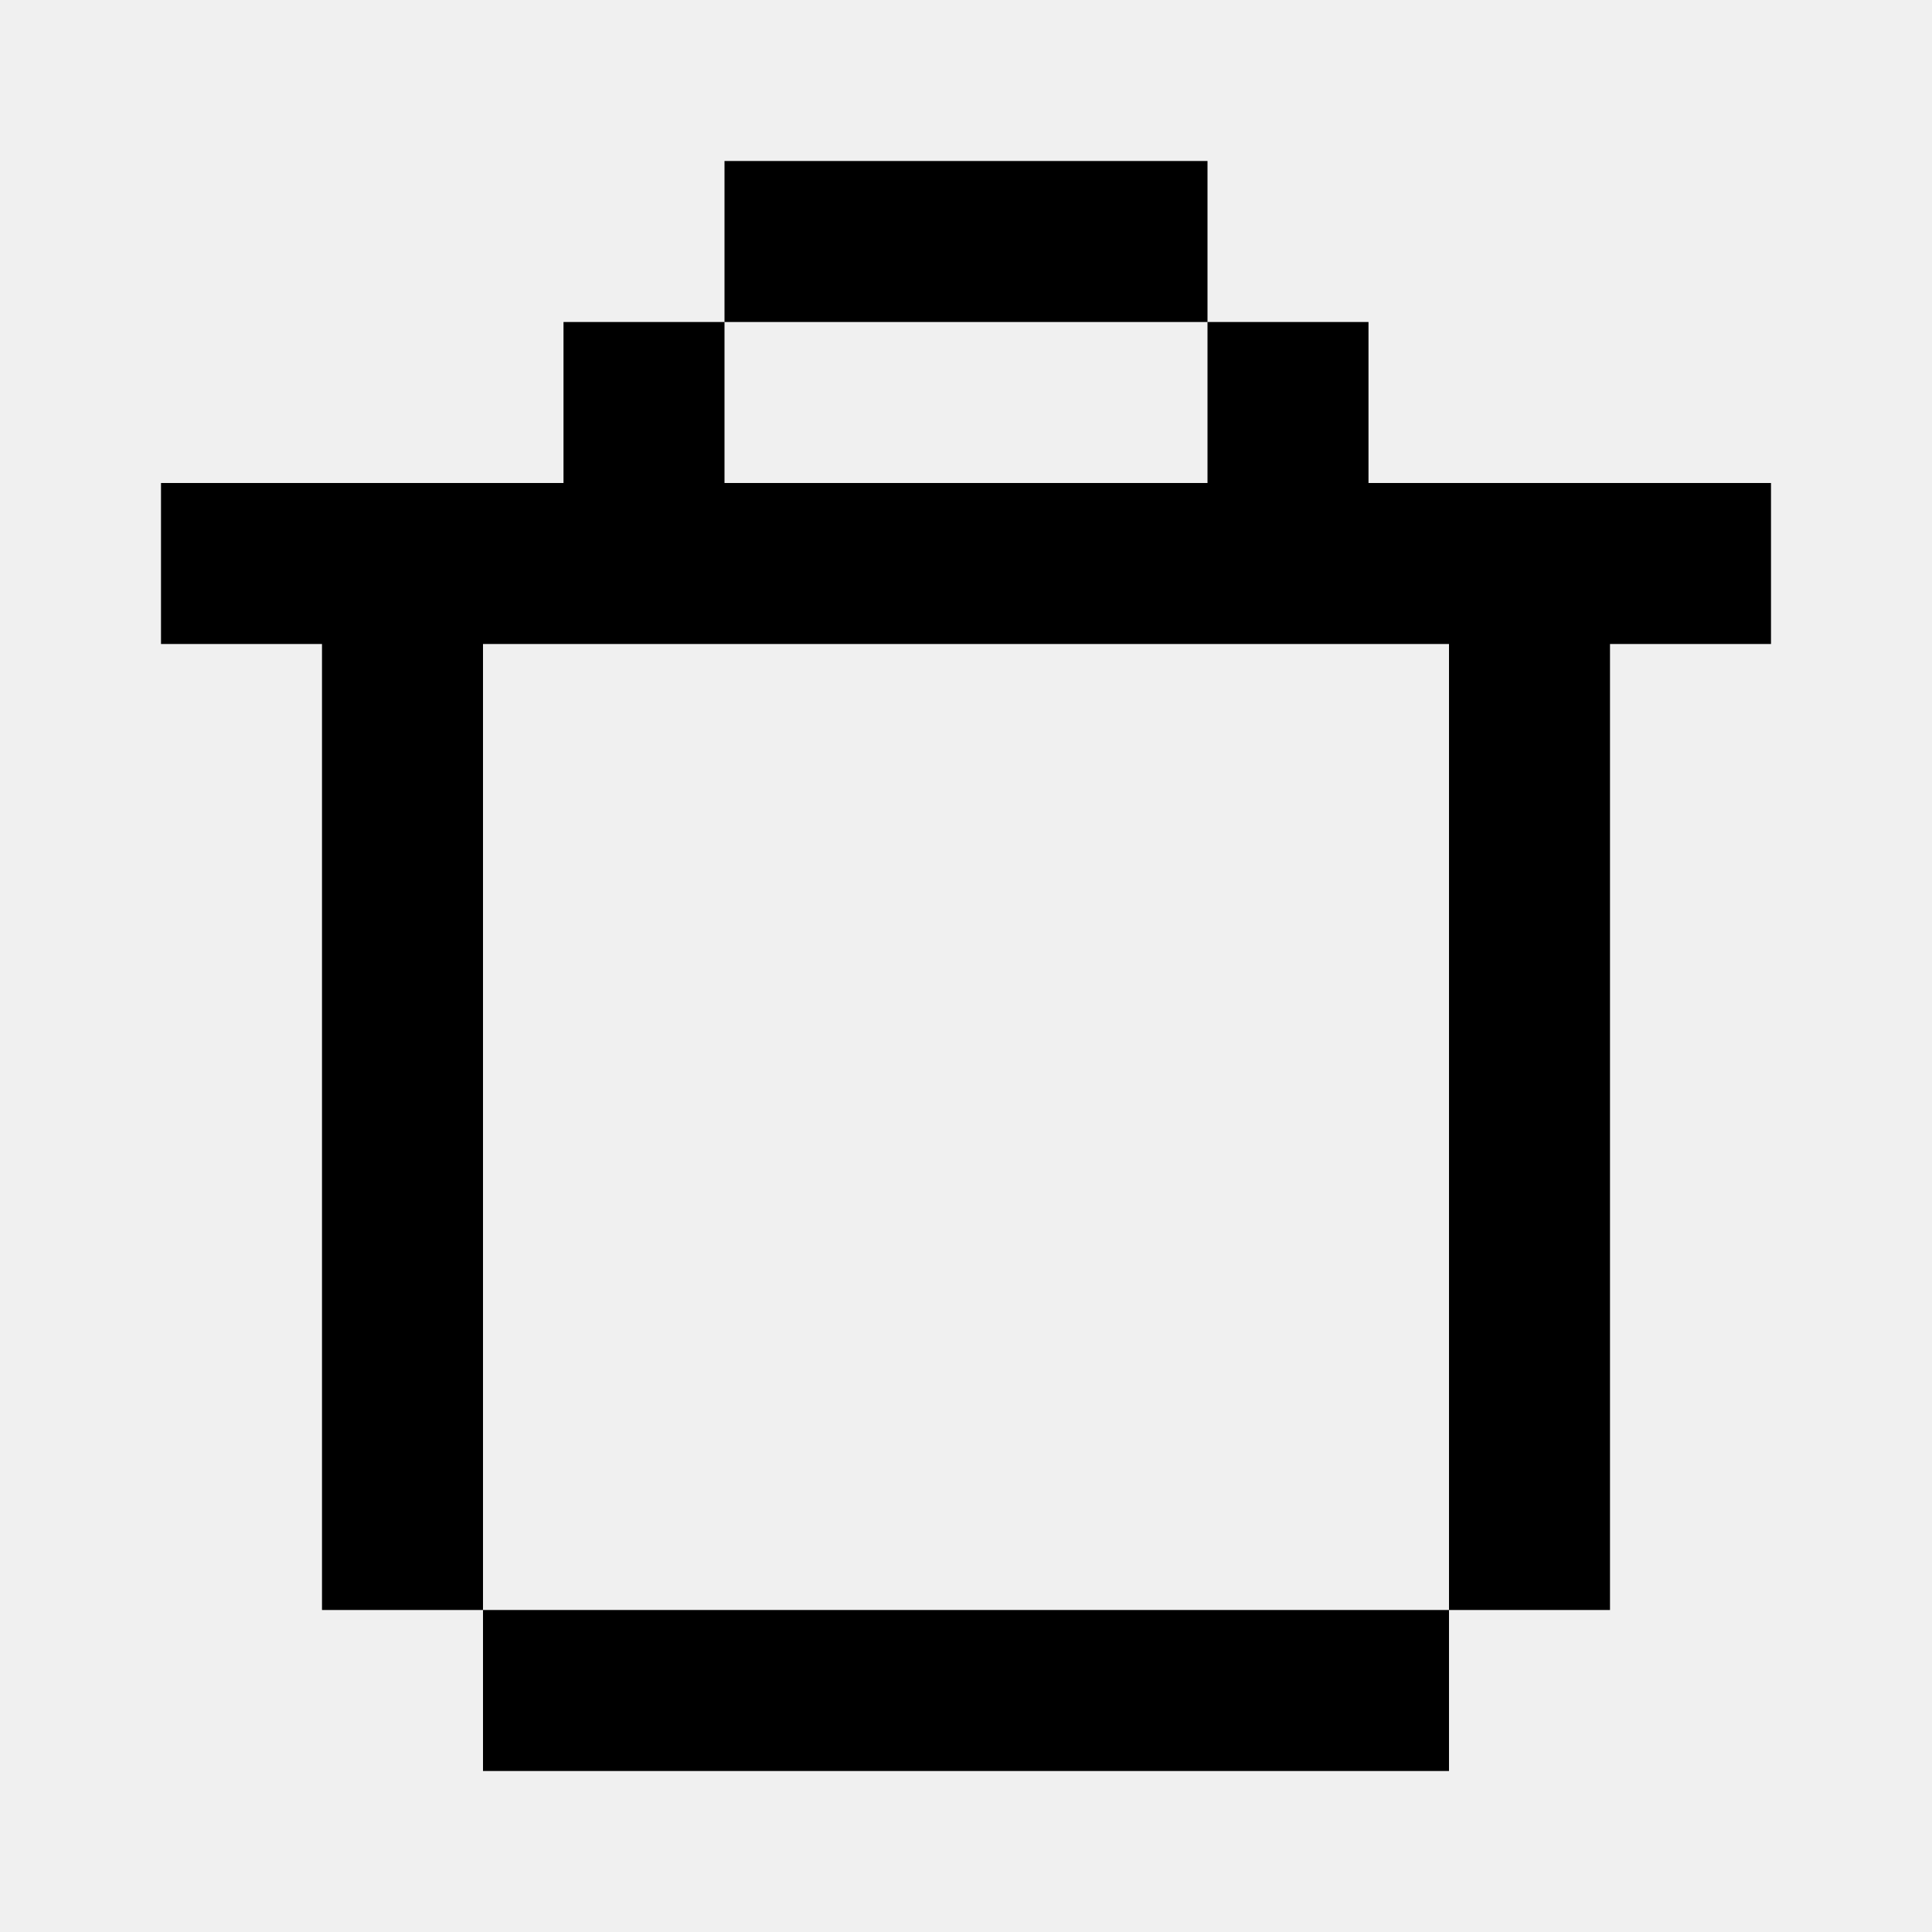
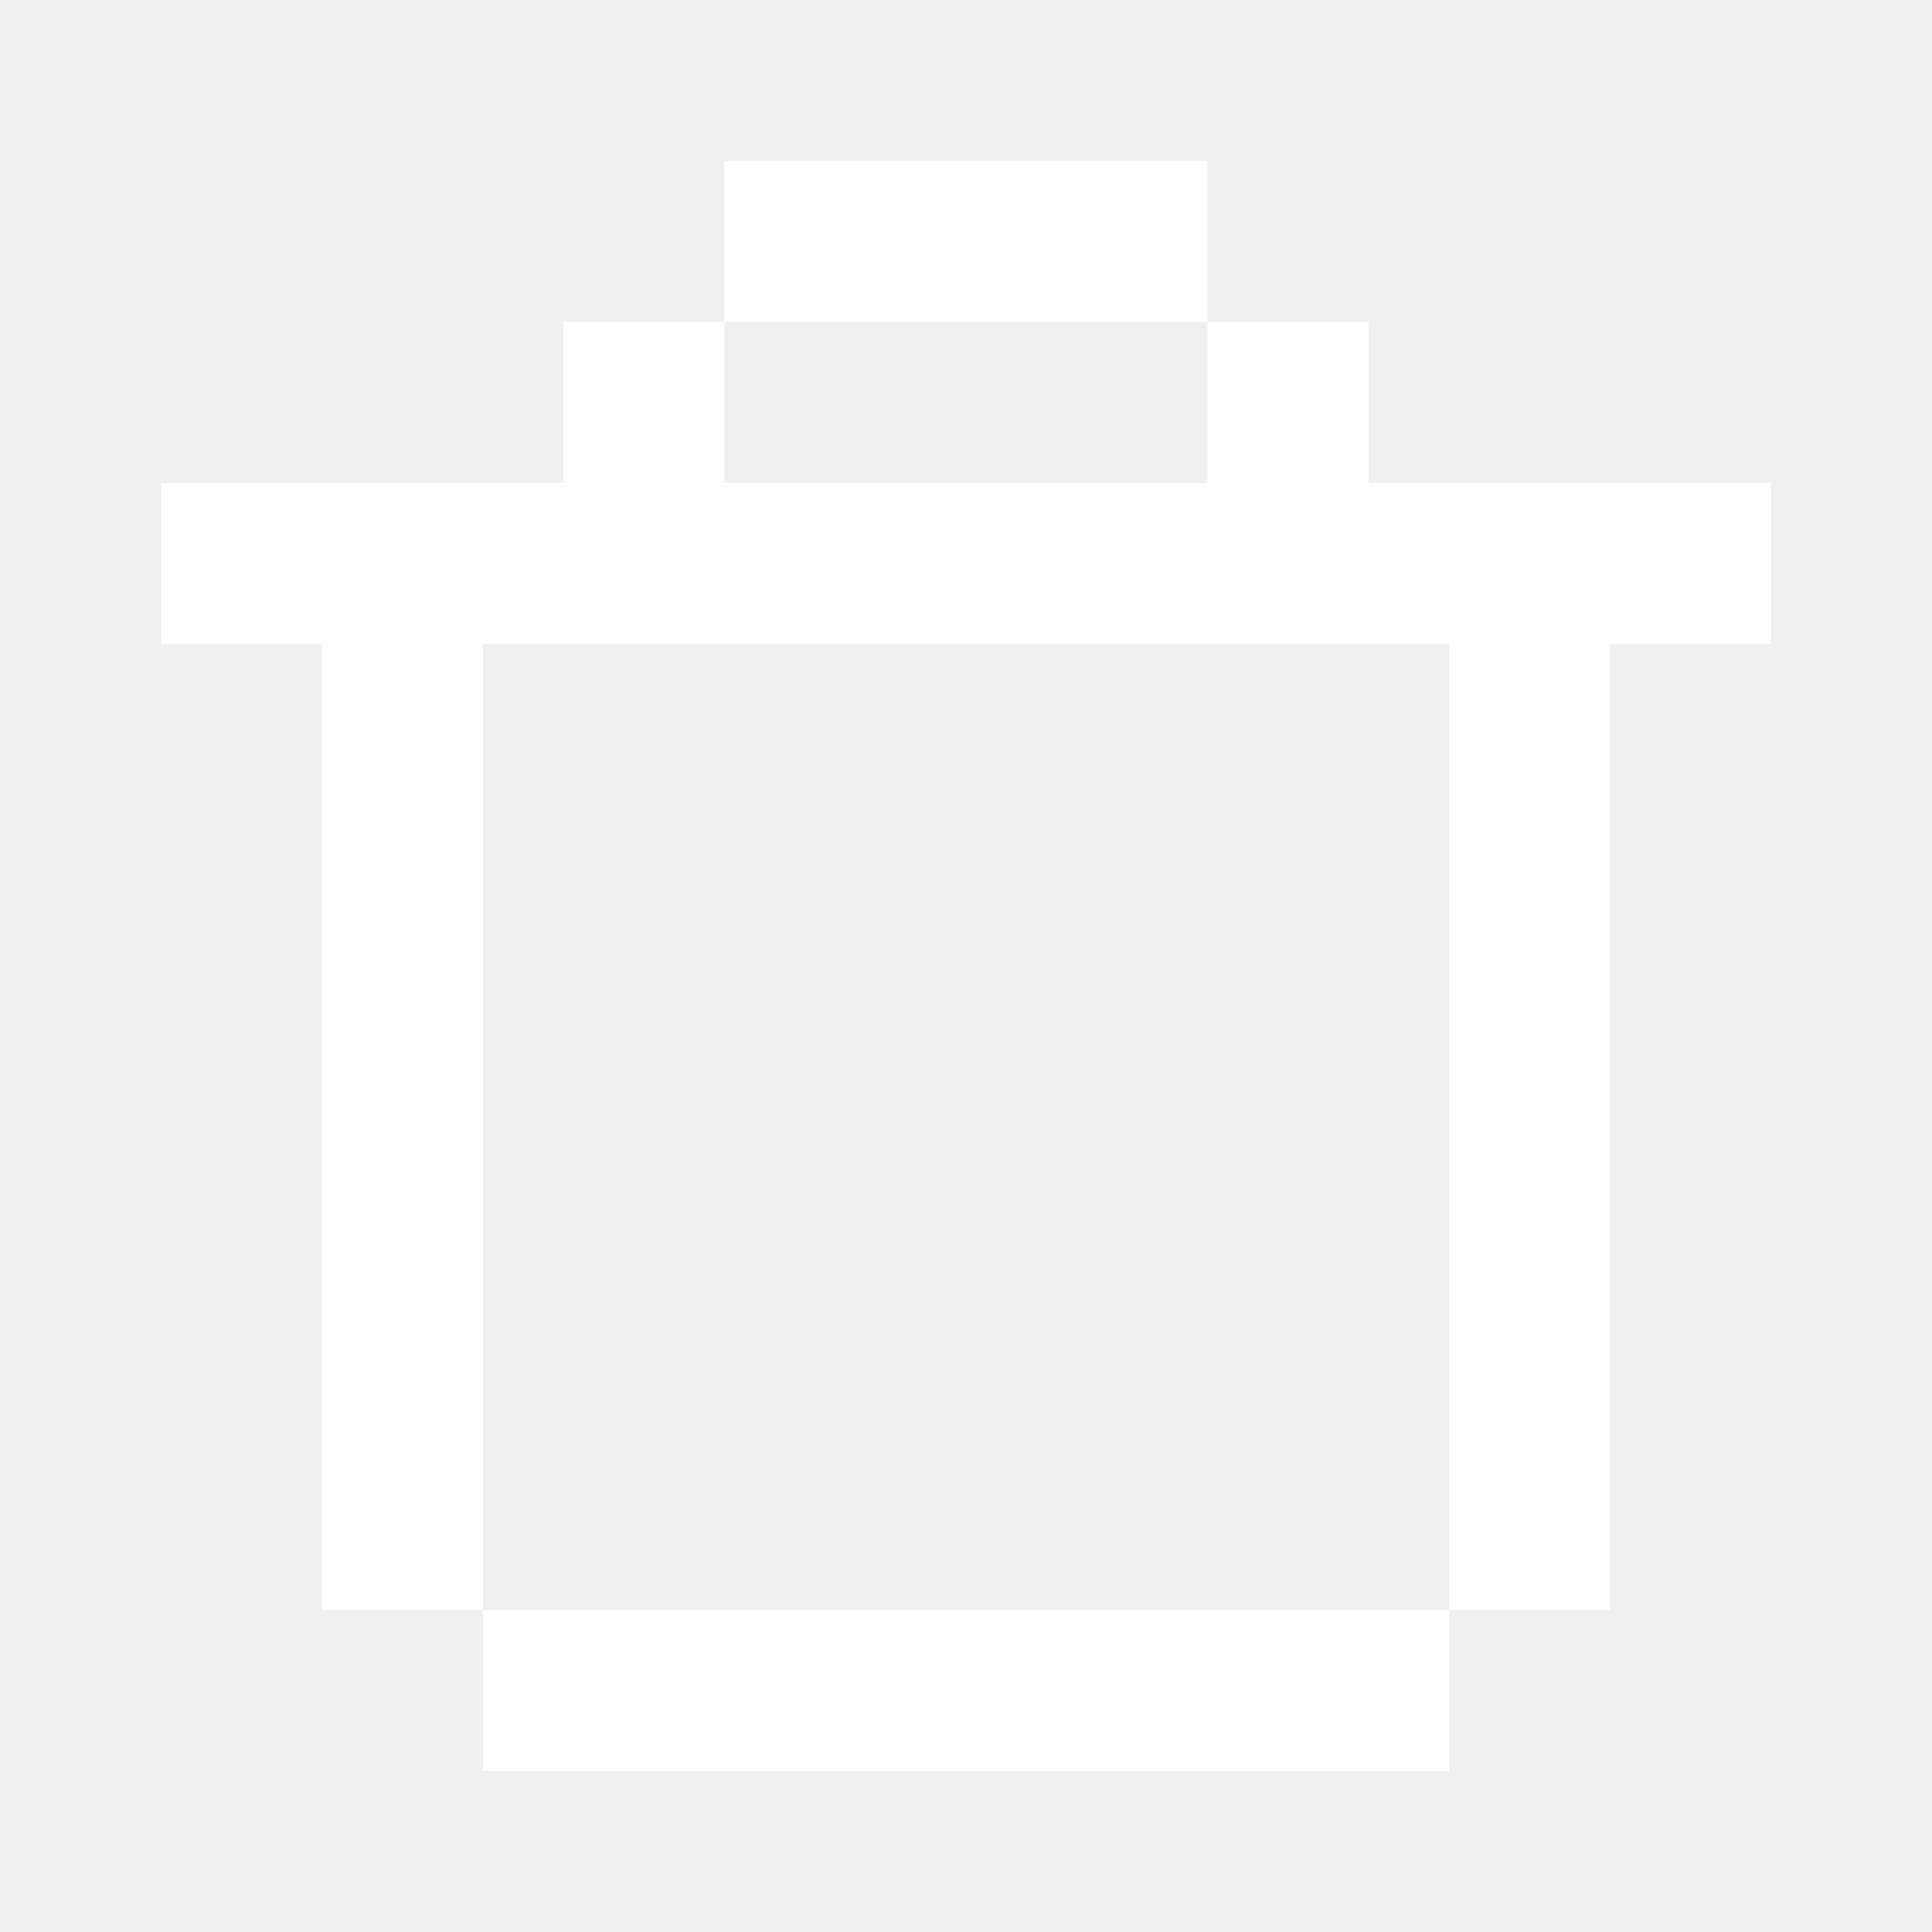
- <svg xmlns="http://www.w3.org/2000/svg" width="24" height="24" fill="currentColor" viewBox="0 0 24 24">
+ <svg xmlns="http://www.w3.org/2000/svg" width="24" height="24" fill="#ffffff" viewBox="0 0 24 24">
  <path d="M18 22H6V20H18V22ZM9 6H15V4H17V6H22V8H20V20H18V8H6V20H4V8H2V6H7V4H9V6ZM15 4H9V2H15V4Z" />
</svg>
